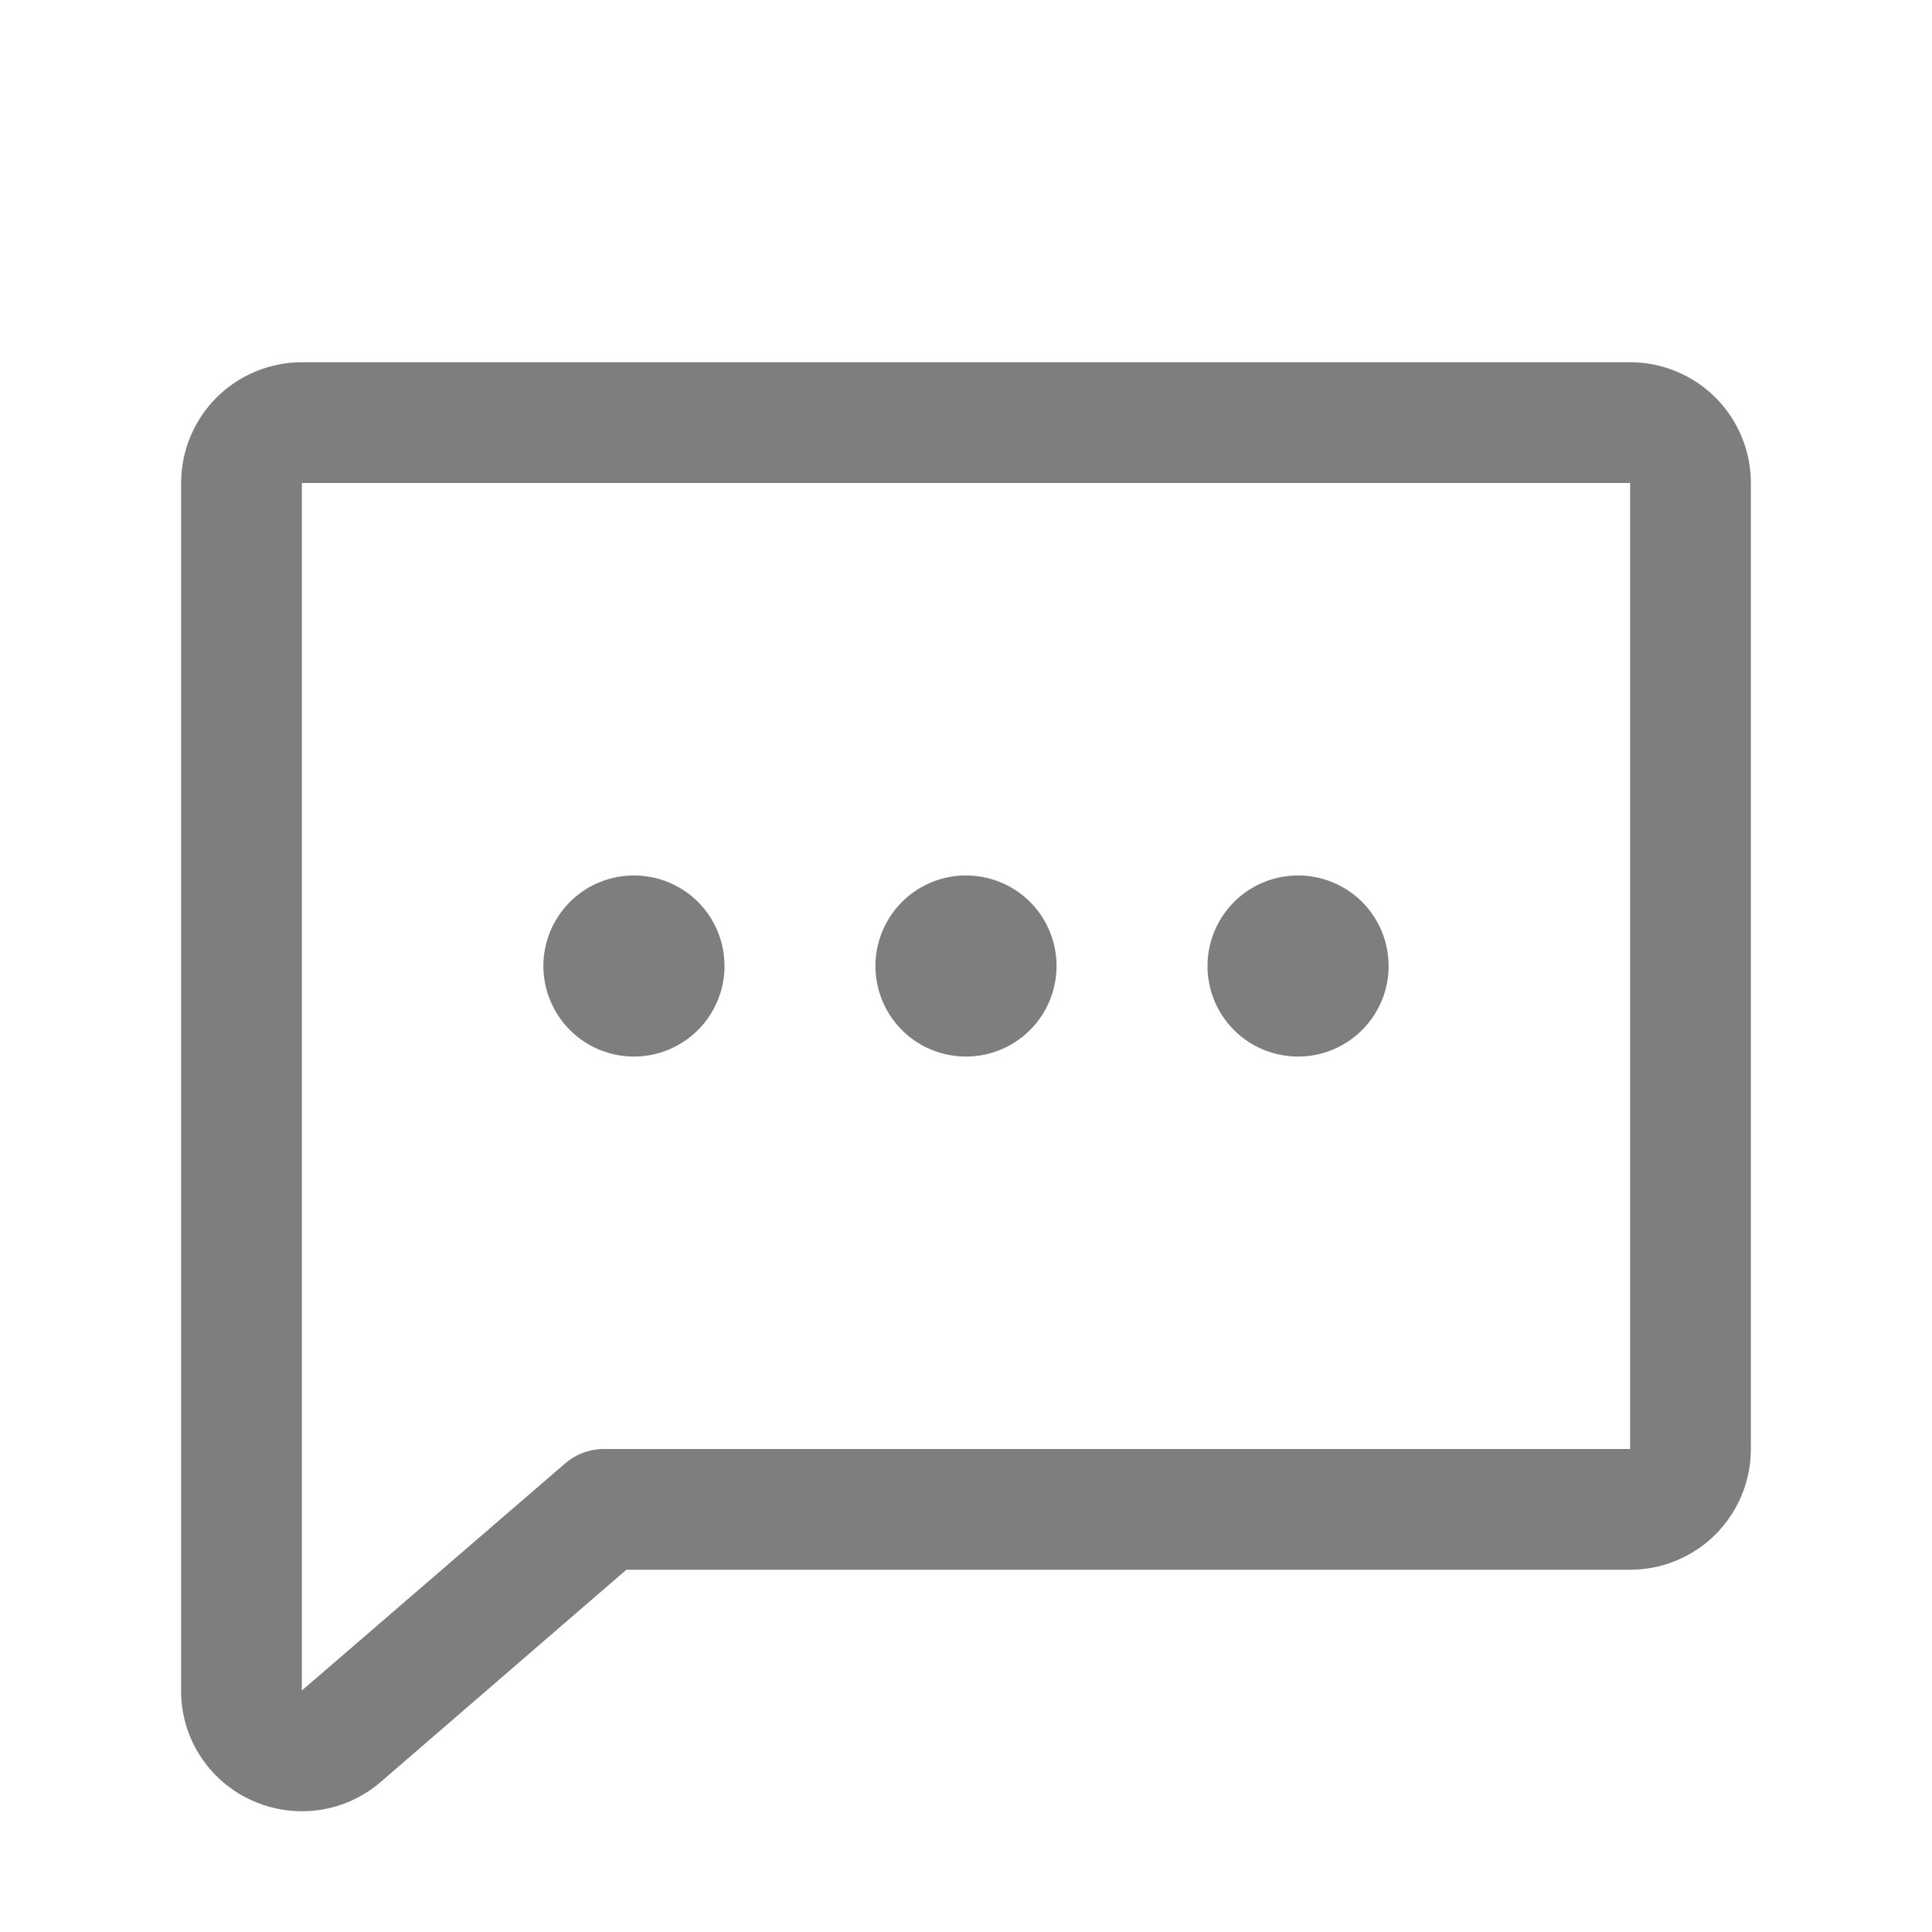
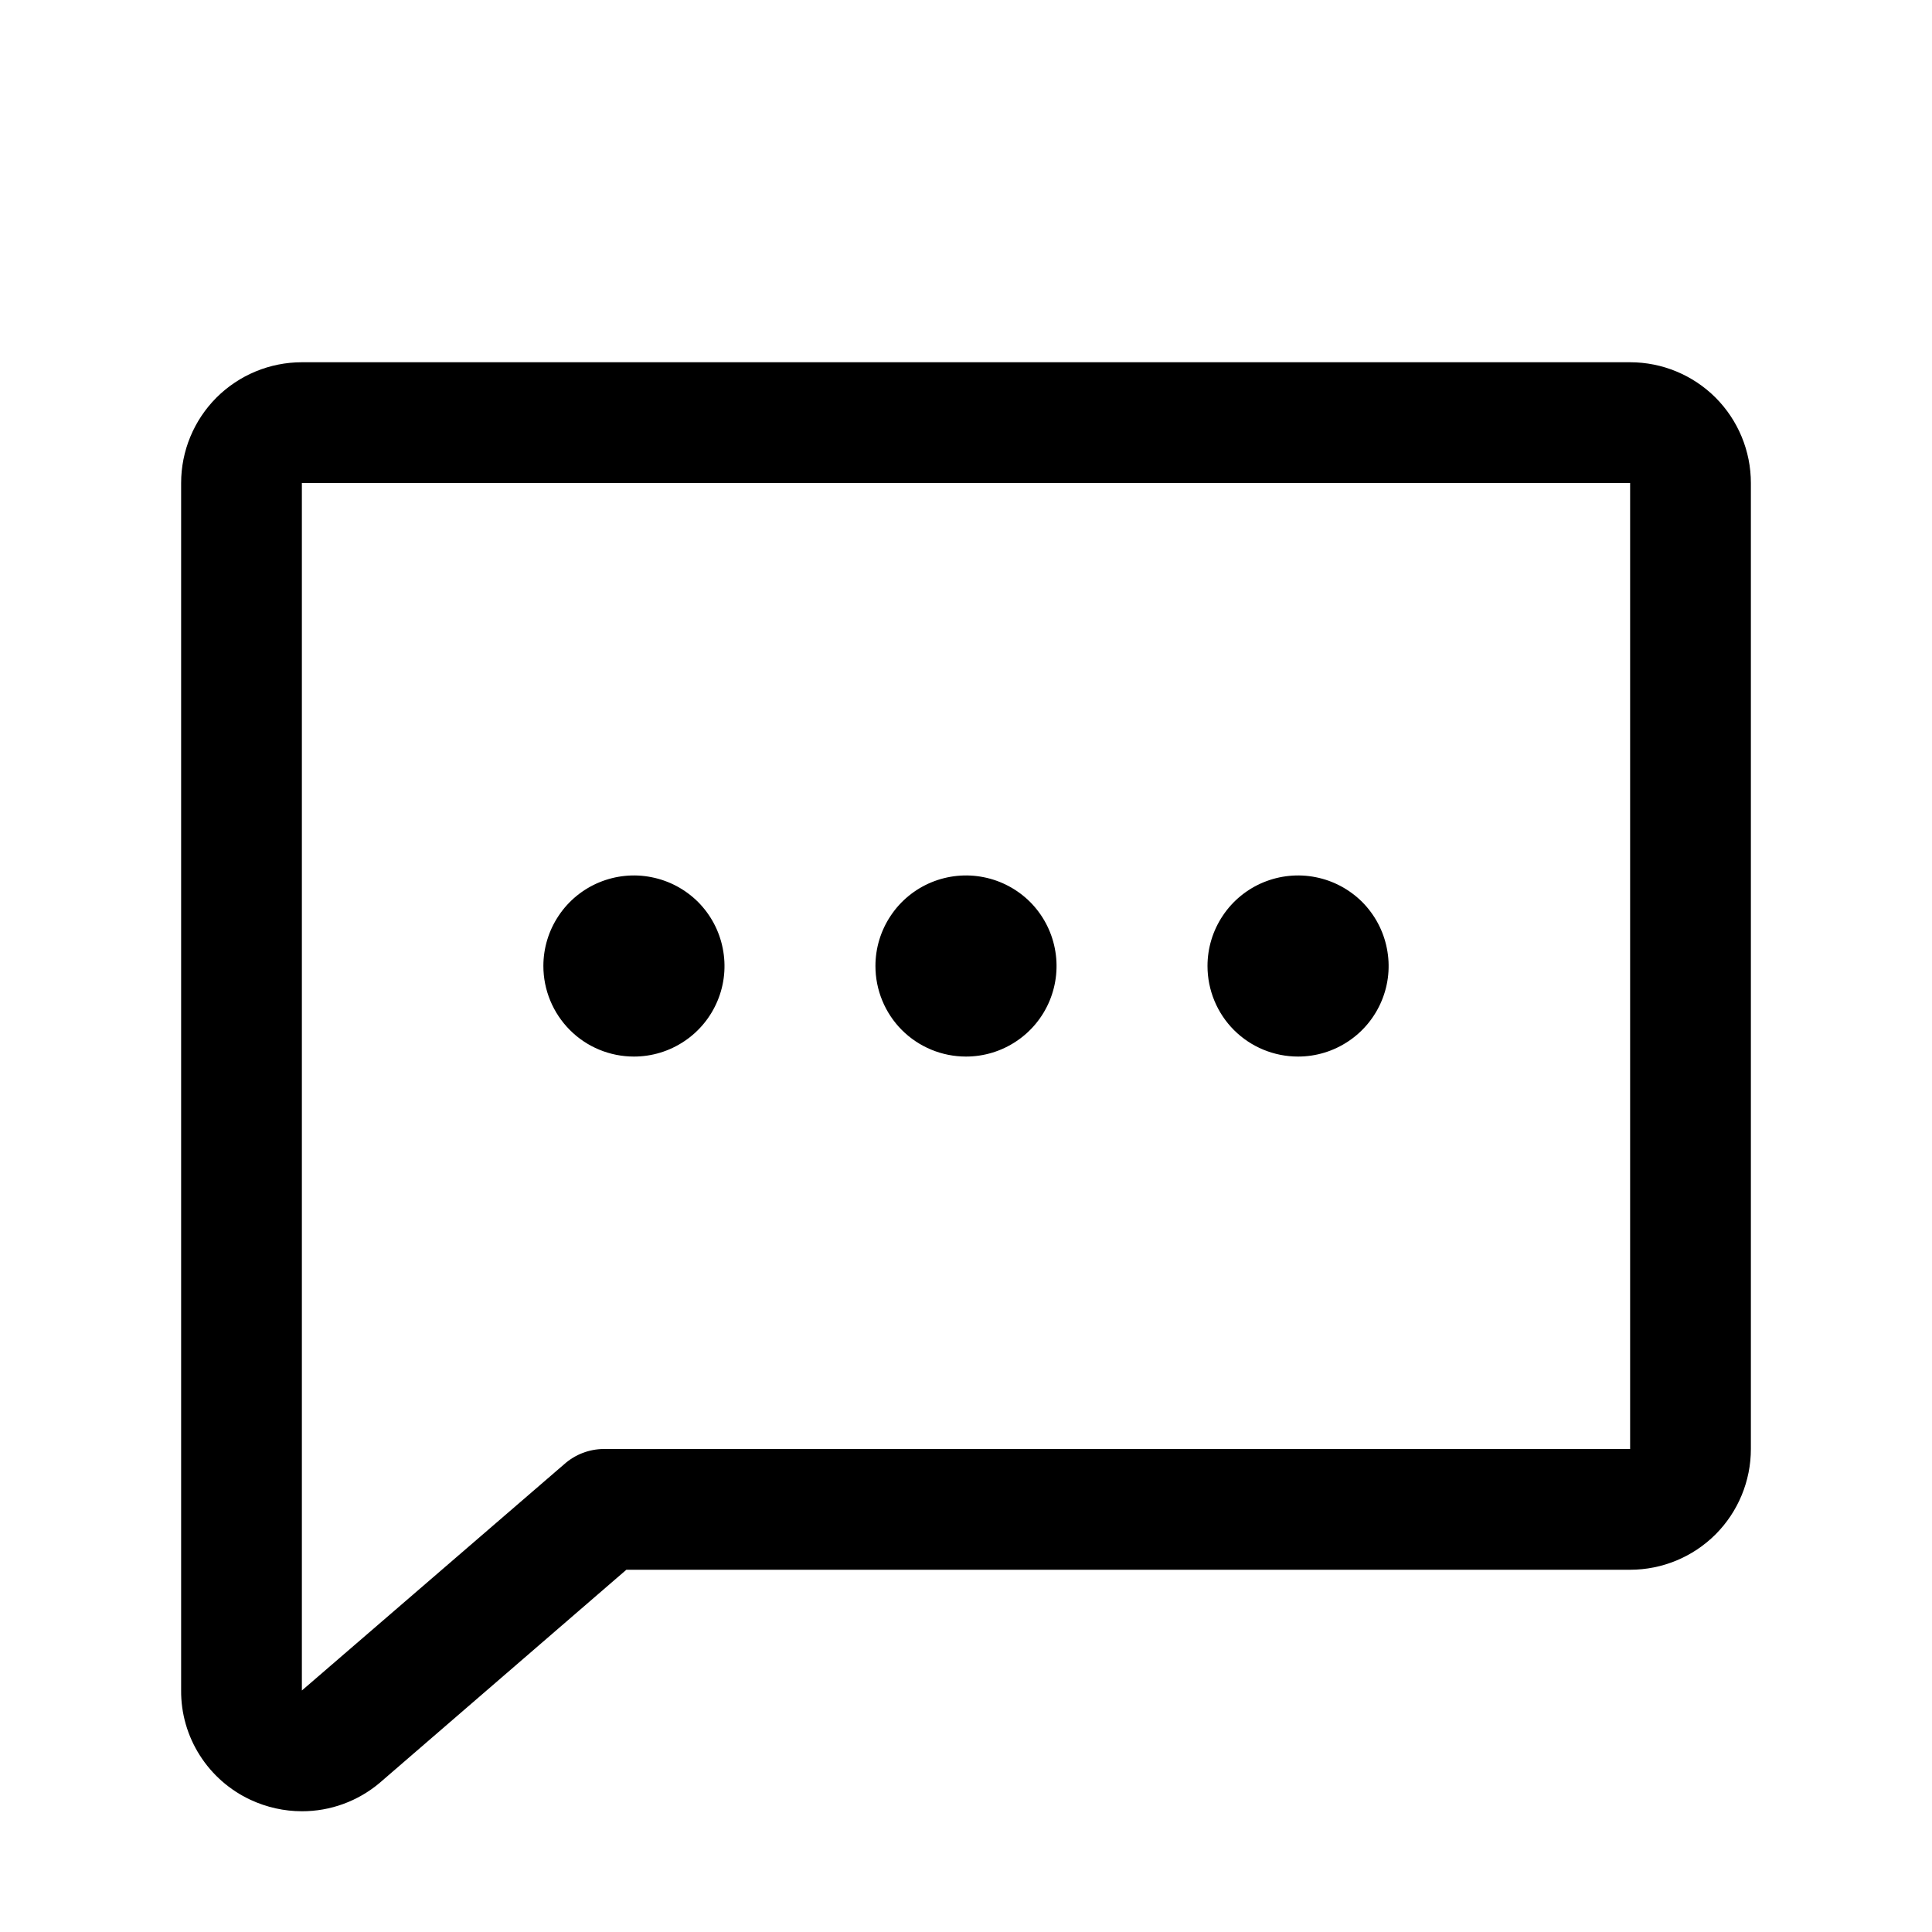
<svg xmlns="http://www.w3.org/2000/svg" preserveAspectRatio="none" overflow="visible" style="display: block;" width="24" height="24" viewBox="0 0 24 24" fill="none">
  <g id="Icon/ChatDots">
-     <path id="Vector" d="M10.875 12C10.875 11.777 10.941 11.56 11.065 11.375C11.188 11.19 11.364 11.046 11.569 10.961C11.775 10.876 12.001 10.853 12.22 10.897C12.438 10.94 12.638 11.047 12.796 11.204C12.953 11.362 13.06 11.562 13.103 11.78C13.147 11.999 13.124 12.225 13.039 12.431C12.954 12.636 12.81 12.812 12.625 12.935C12.44 13.059 12.223 13.125 12 13.125C11.702 13.125 11.415 13.007 11.204 12.796C10.993 12.585 10.875 12.298 10.875 12ZM7.875 13.125C8.098 13.125 8.315 13.059 8.5 12.935C8.685 12.812 8.829 12.636 8.914 12.431C9 12.225 9.022 11.999 8.978 11.78C8.935 11.562 8.828 11.362 8.671 11.204C8.513 11.047 8.313 10.94 8.094 10.897C7.876 10.853 7.65 10.876 7.444 10.961C7.239 11.046 7.063 11.19 6.94 11.375C6.816 11.56 6.75 11.777 6.75 12C6.75 12.298 6.869 12.585 7.08 12.796C7.29 13.007 7.577 13.125 7.875 13.125ZM16.125 13.125C16.348 13.125 16.565 13.059 16.75 12.935C16.935 12.812 17.079 12.636 17.164 12.431C17.25 12.225 17.272 11.999 17.228 11.78C17.185 11.562 17.078 11.362 16.921 11.204C16.763 11.047 16.563 10.94 16.345 10.897C16.126 10.853 15.9 10.876 15.694 10.961C15.489 11.046 15.313 11.19 15.19 11.375C15.066 11.56 15 11.777 15 12C15 12.298 15.118 12.585 15.329 12.796C15.54 13.007 15.827 13.125 16.125 13.125ZM21.75 6V18C21.75 18.398 21.592 18.779 21.311 19.061C21.029 19.342 20.648 19.5 20.25 19.5H7.781L4.725 22.14L4.717 22.147C4.447 22.375 4.104 22.501 3.75 22.5C3.53 22.5 3.312 22.451 3.112 22.358C2.854 22.238 2.635 22.046 2.482 21.805C2.329 21.565 2.248 21.285 2.25 21V6C2.25 5.602 2.408 5.221 2.689 4.939C2.971 4.658 3.352 4.5 3.75 4.5H20.25C20.648 4.5 21.029 4.658 21.311 4.939C21.592 5.221 21.75 5.602 21.75 6ZM20.25 6H3.75V21L7.01 18.188C7.145 18.068 7.319 18.001 7.5 18H20.25V6Z" fill="#7E7E7E" />
+     <path id="Vector" d="M10.875 12C10.875 11.777 10.941 11.56 11.065 11.375C11.188 11.19 11.364 11.046 11.569 10.961C11.775 10.876 12.001 10.853 12.22 10.897C12.438 10.94 12.638 11.047 12.796 11.204C12.953 11.362 13.06 11.562 13.103 11.78C13.147 11.999 13.124 12.225 13.039 12.431C12.954 12.636 12.81 12.812 12.625 12.935C12.44 13.059 12.223 13.125 12 13.125C11.702 13.125 11.415 13.007 11.204 12.796C10.993 12.585 10.875 12.298 10.875 12ZM7.875 13.125C8.098 13.125 8.315 13.059 8.5 12.935C8.685 12.812 8.829 12.636 8.914 12.431C9 12.225 9.022 11.999 8.978 11.78C8.935 11.562 8.828 11.362 8.671 11.204C8.513 11.047 8.313 10.94 8.094 10.897C7.876 10.853 7.65 10.876 7.444 10.961C7.239 11.046 7.063 11.19 6.94 11.375C6.816 11.56 6.75 11.777 6.75 12C6.75 12.298 6.869 12.585 7.08 12.796C7.29 13.007 7.577 13.125 7.875 13.125ZM16.125 13.125C16.348 13.125 16.565 13.059 16.75 12.935C16.935 12.812 17.079 12.636 17.164 12.431C17.25 12.225 17.272 11.999 17.228 11.78C17.185 11.562 17.078 11.362 16.921 11.204C16.763 11.047 16.563 10.94 16.345 10.897C16.126 10.853 15.9 10.876 15.694 10.961C15.489 11.046 15.313 11.19 15.19 11.375C15.066 11.56 15 11.777 15 12C15 12.298 15.118 12.585 15.329 12.796C15.54 13.007 15.827 13.125 16.125 13.125ZM21.75 6V18C21.75 18.398 21.592 18.779 21.311 19.061C21.029 19.342 20.648 19.5 20.25 19.5H7.781L4.725 22.14L4.717 22.147C4.447 22.375 4.104 22.501 3.75 22.5C3.53 22.5 3.312 22.451 3.112 22.358C2.854 22.238 2.635 22.046 2.482 21.805C2.329 21.565 2.248 21.285 2.25 21V6C2.25 5.602 2.408 5.221 2.689 4.939C2.971 4.658 3.352 4.5 3.75 4.5H20.25C20.648 4.5 21.029 4.658 21.311 4.939C21.592 5.221 21.75 5.602 21.75 6ZM20.25 6H3.75V21L7.01 18.188C7.145 18.068 7.319 18.001 7.5 18H20.25V6Z" fill="currentColor" />
  </g>
</svg>
